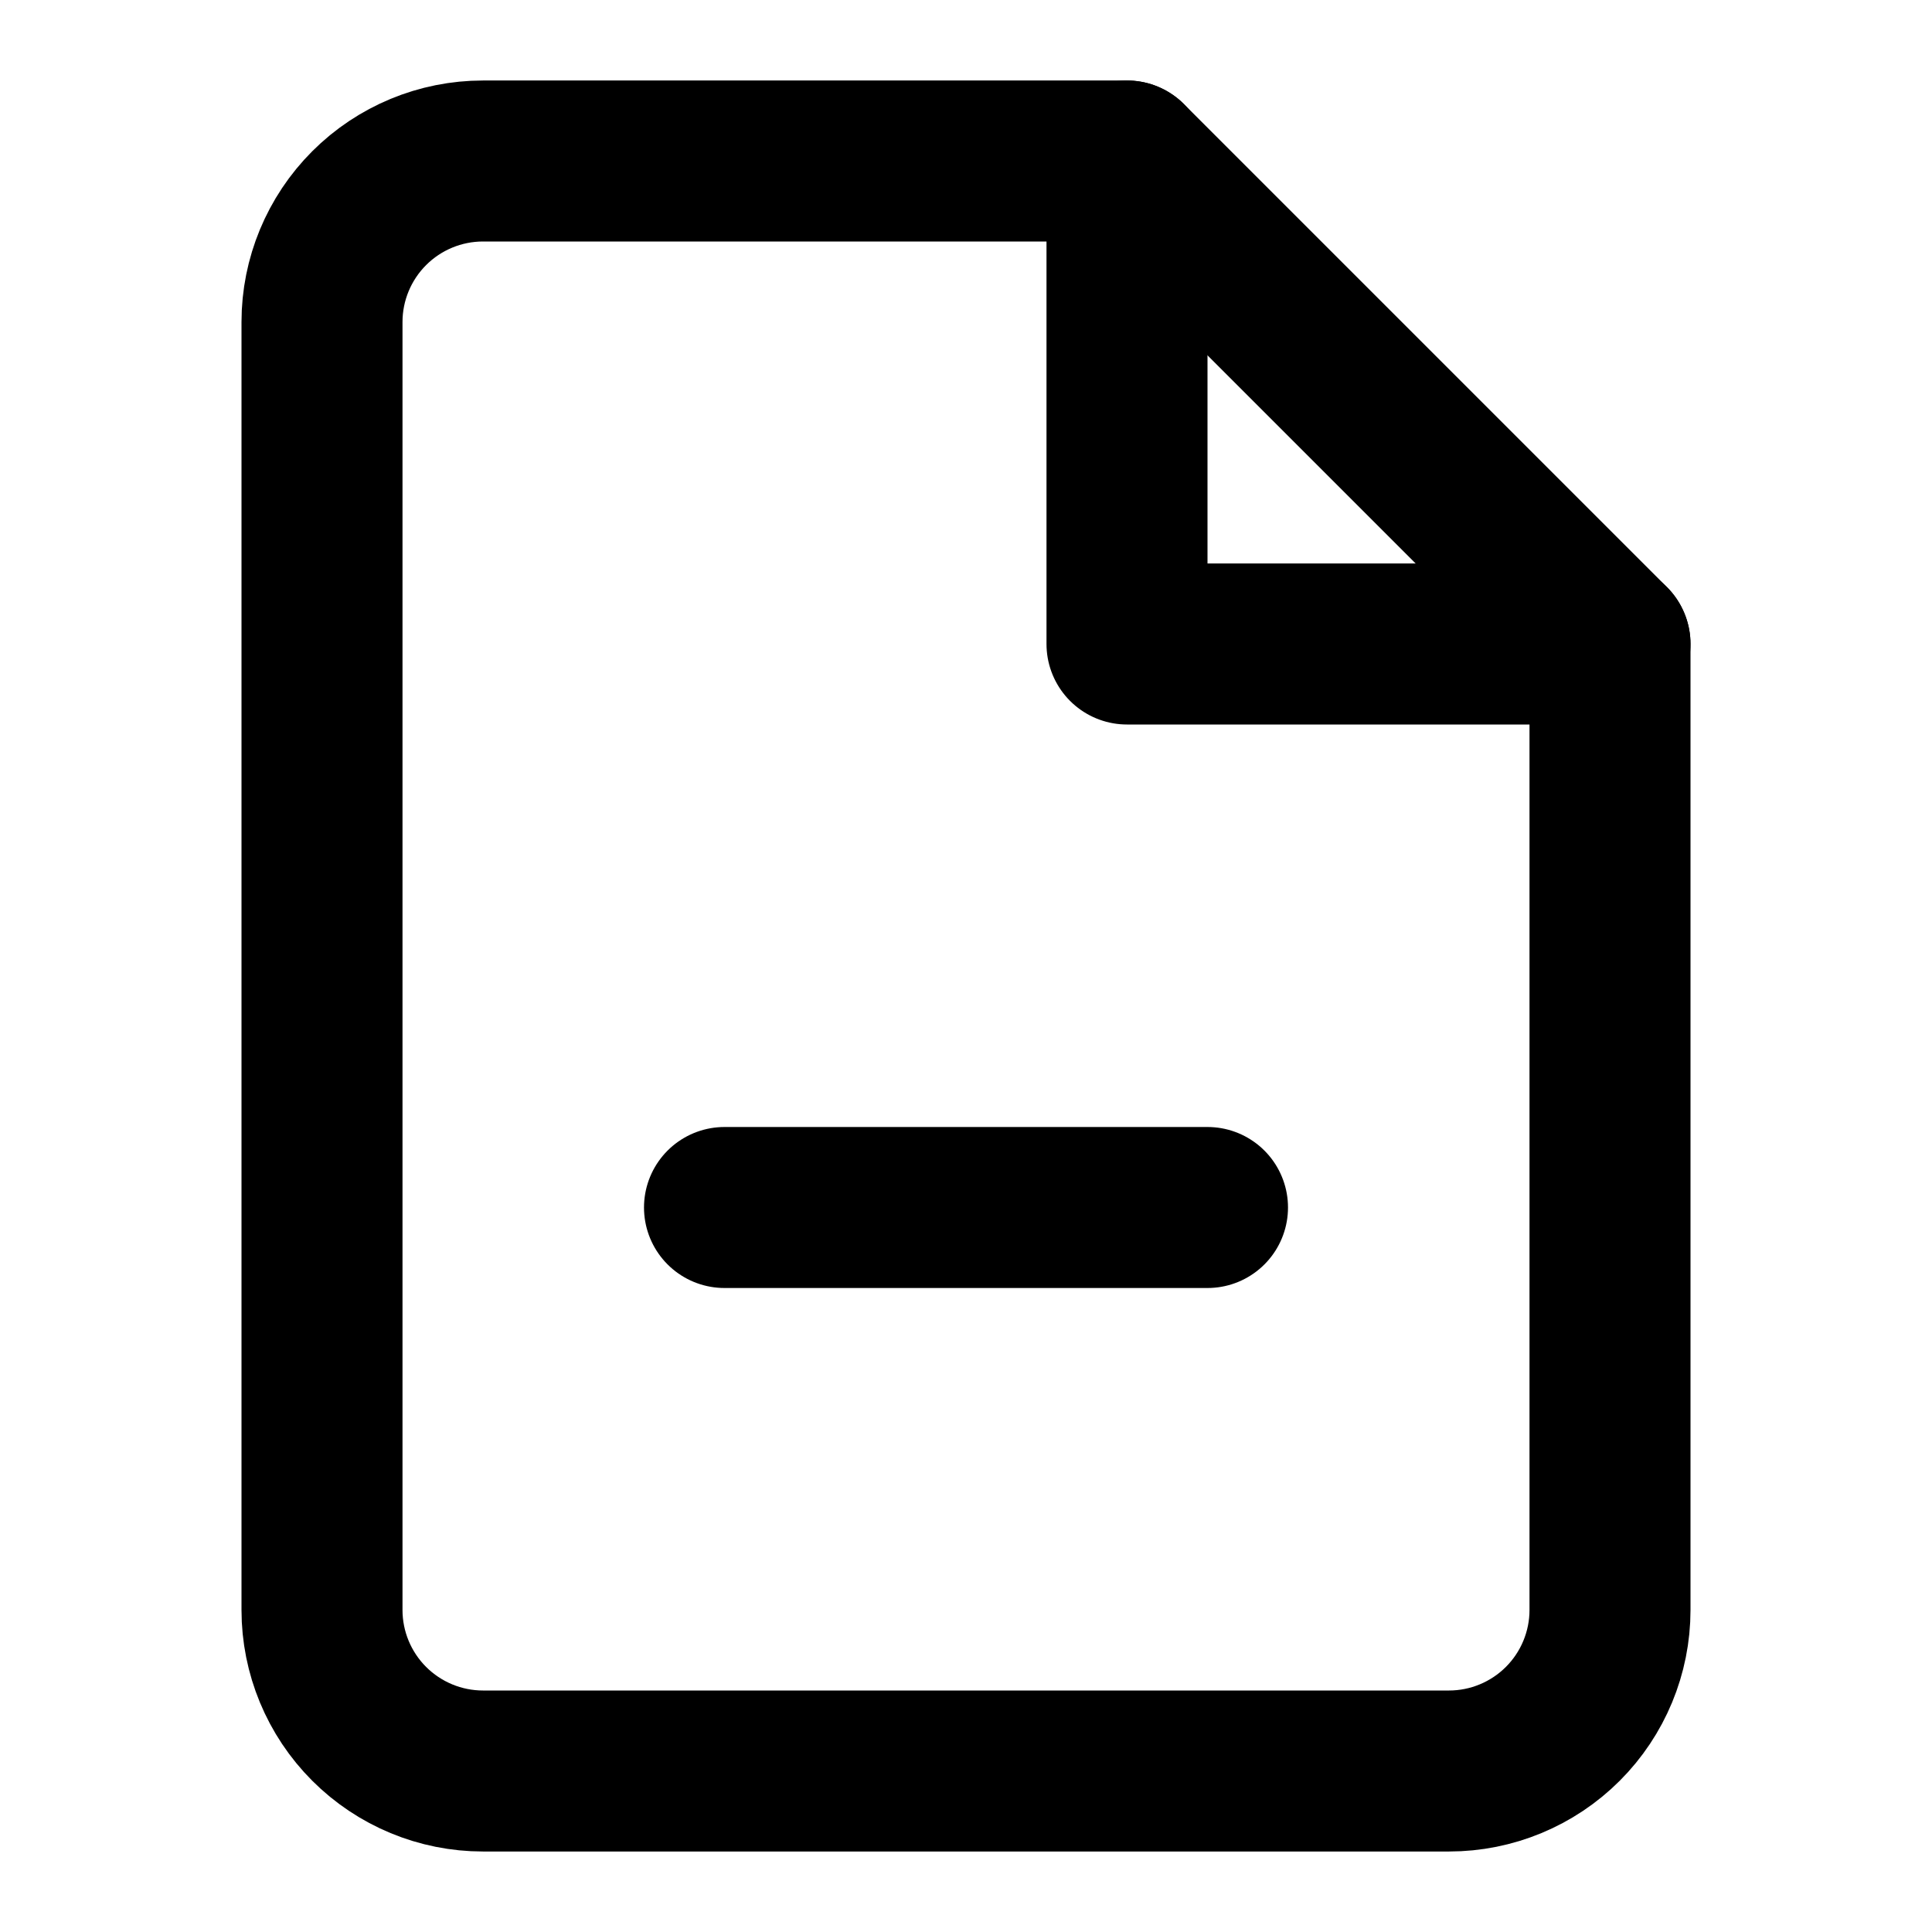
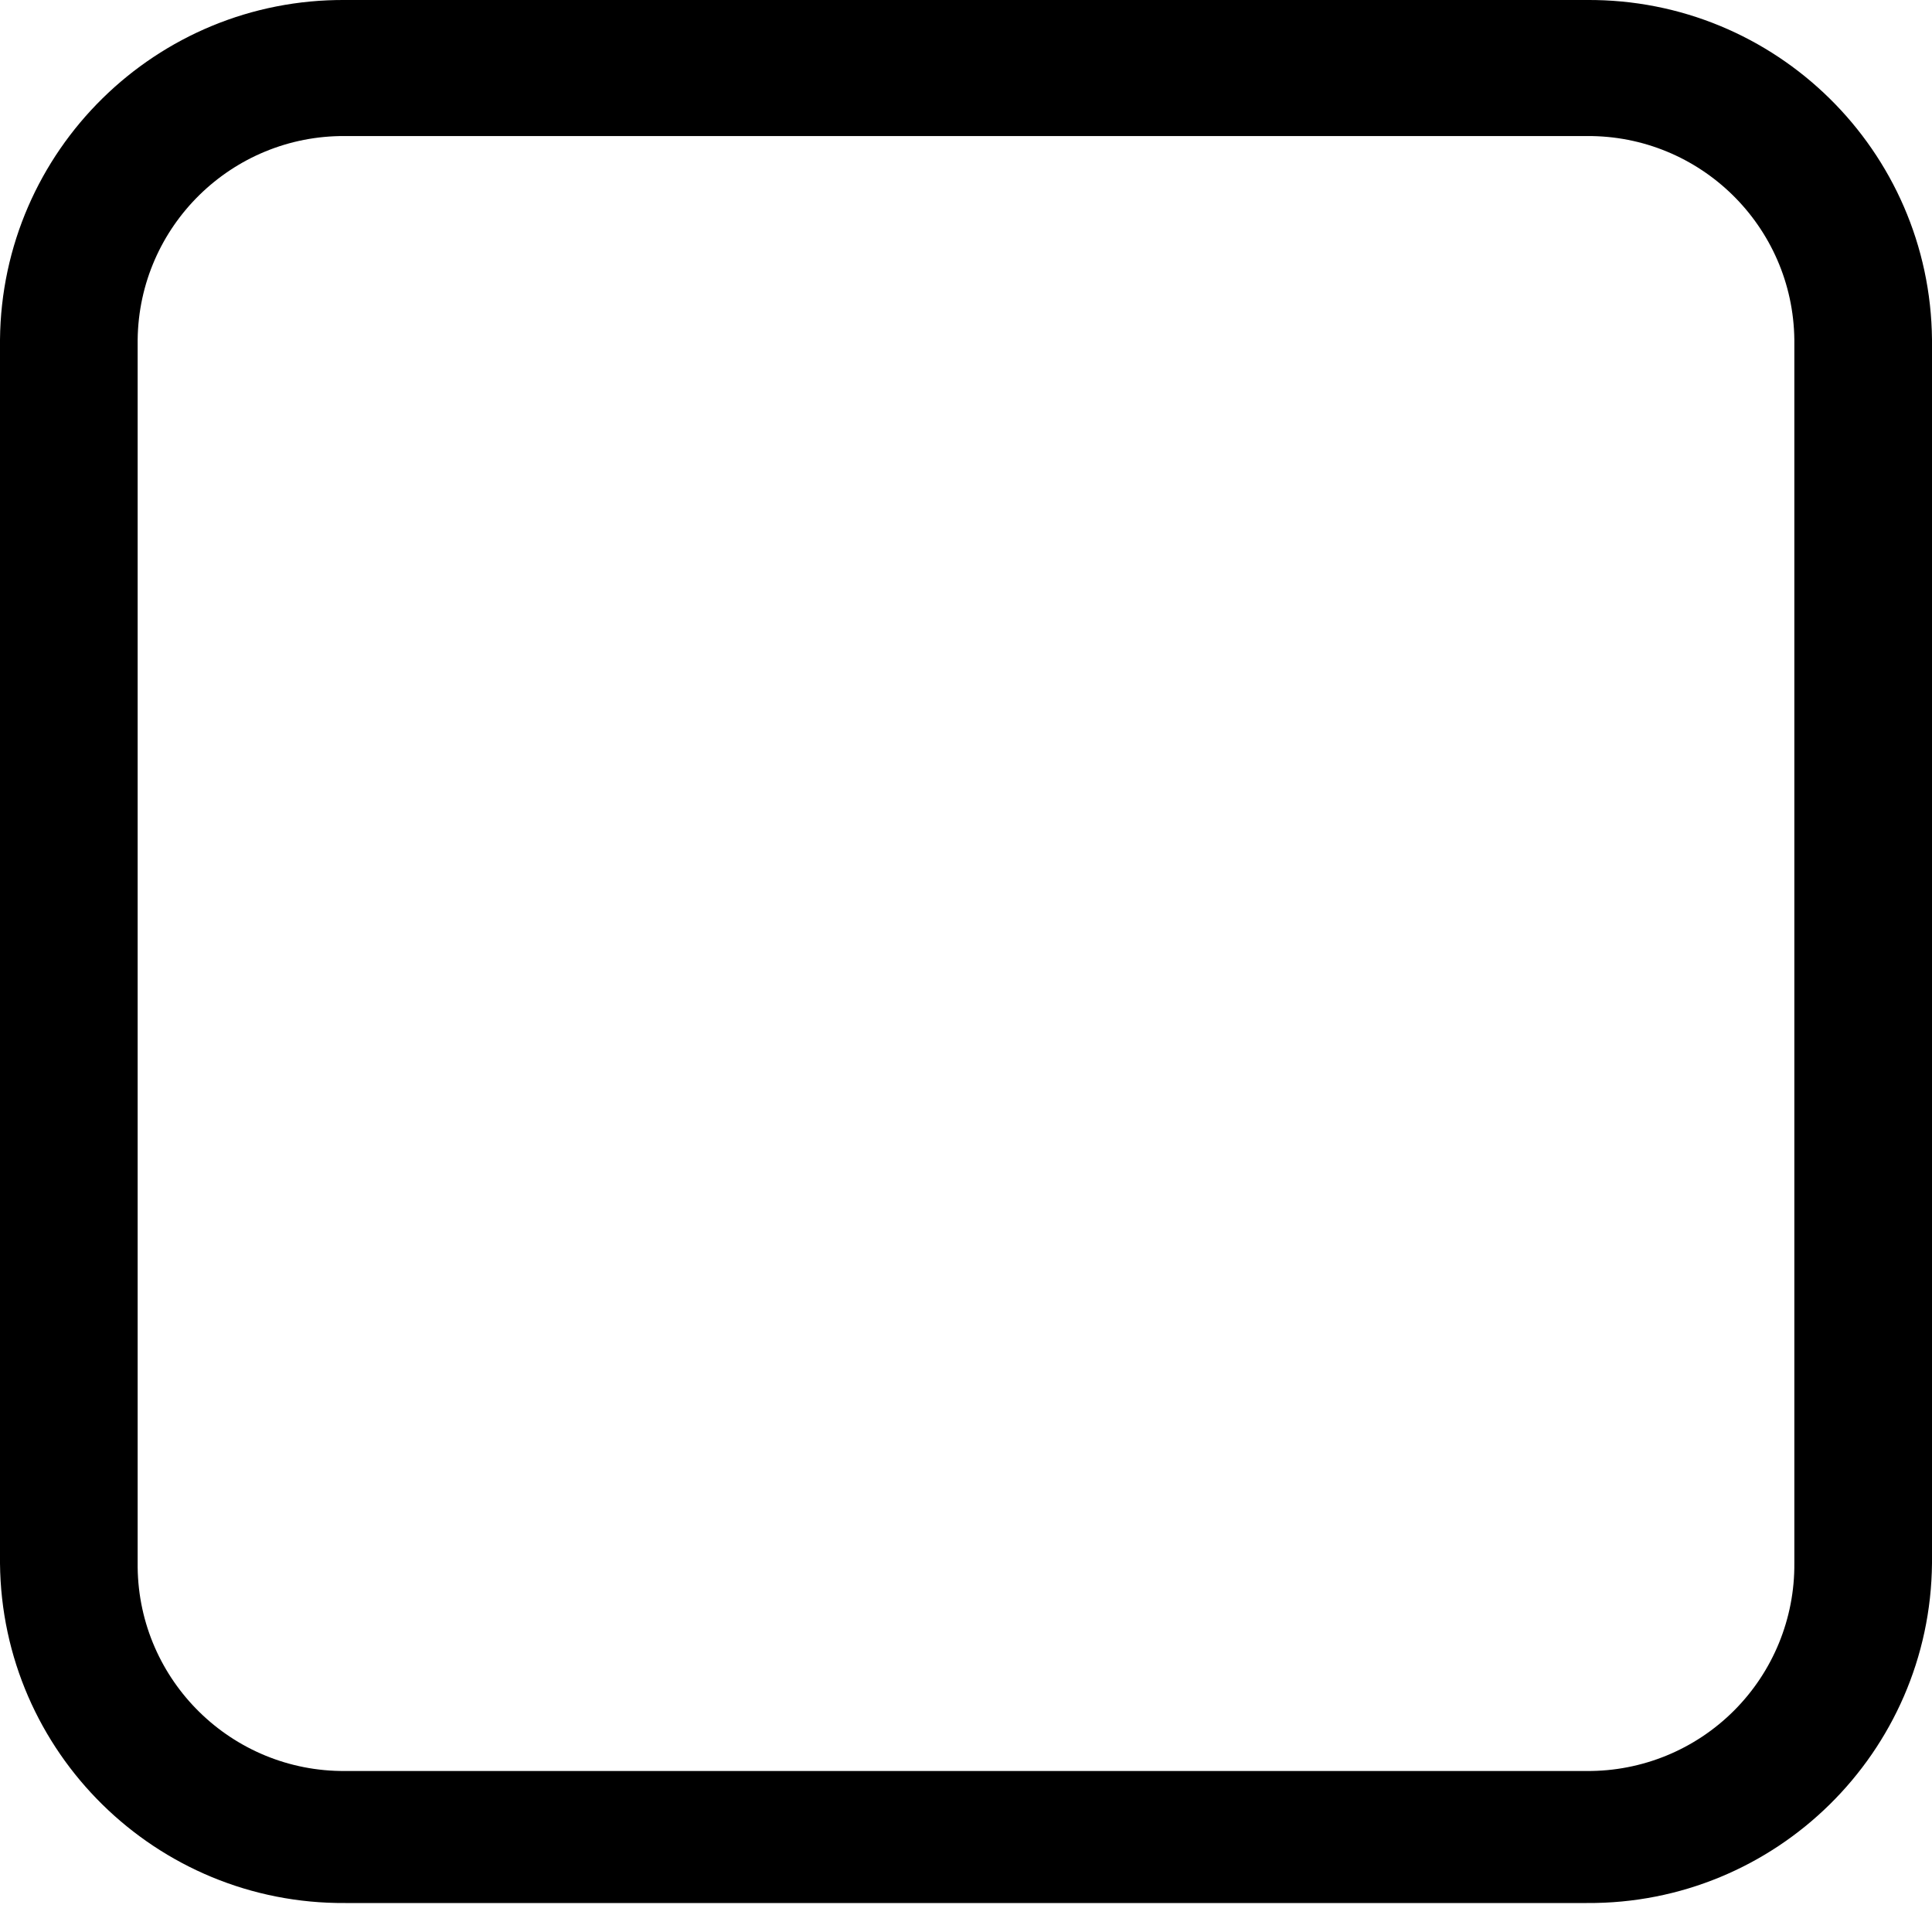
- <svg xmlns="http://www.w3.org/2000/svg" fill="none" viewBox="0 0 24 24" class="Icon Icon-exam-blank">
-   <g stroke="currentColor" stroke-linecap="round" stroke-linejoin="round" stroke-width="2">
-     <path d="m14 2h-8c-.53 0-1.039.211-1.414.586-.375.375-.586.884-.586 1.414v16c0 .53.211 1.039.586 1.414.375.375.884.586 1.414.586h12c.53 0 1.039-.211 1.414-.586s.586-.884.586-1.414v-12z" />
-     <path d="m14 2v6h6" />
-     <path d="m9 15h6" />
-   </g>
+ <svg xmlns="http://www.w3.org/2000/svg" fill="currentColor" viewBox="0 0 24 24" class="Icon Icon-exam-blank">
+   <path d="M19.71,0H4.29A4.26,4.26,0,0,0,0,4.22v15.2a4.26,4.26,0,0,0,4.29,4.22H19.71A4.26,4.26,0,0,0,24,19.42V4.22A4.26,4.26,0,0,0,19.71,0Zm2.58,19.42A2.56,2.56,0,0,1,19.71,22H4.29a2.56,2.56,0,0,1-2.58-2.53V4.22A2.56,2.56,0,0,1,4.29,1.69H19.71a2.56,2.56,0,0,1,2.58,2.53v15.2Z" />
</svg>
